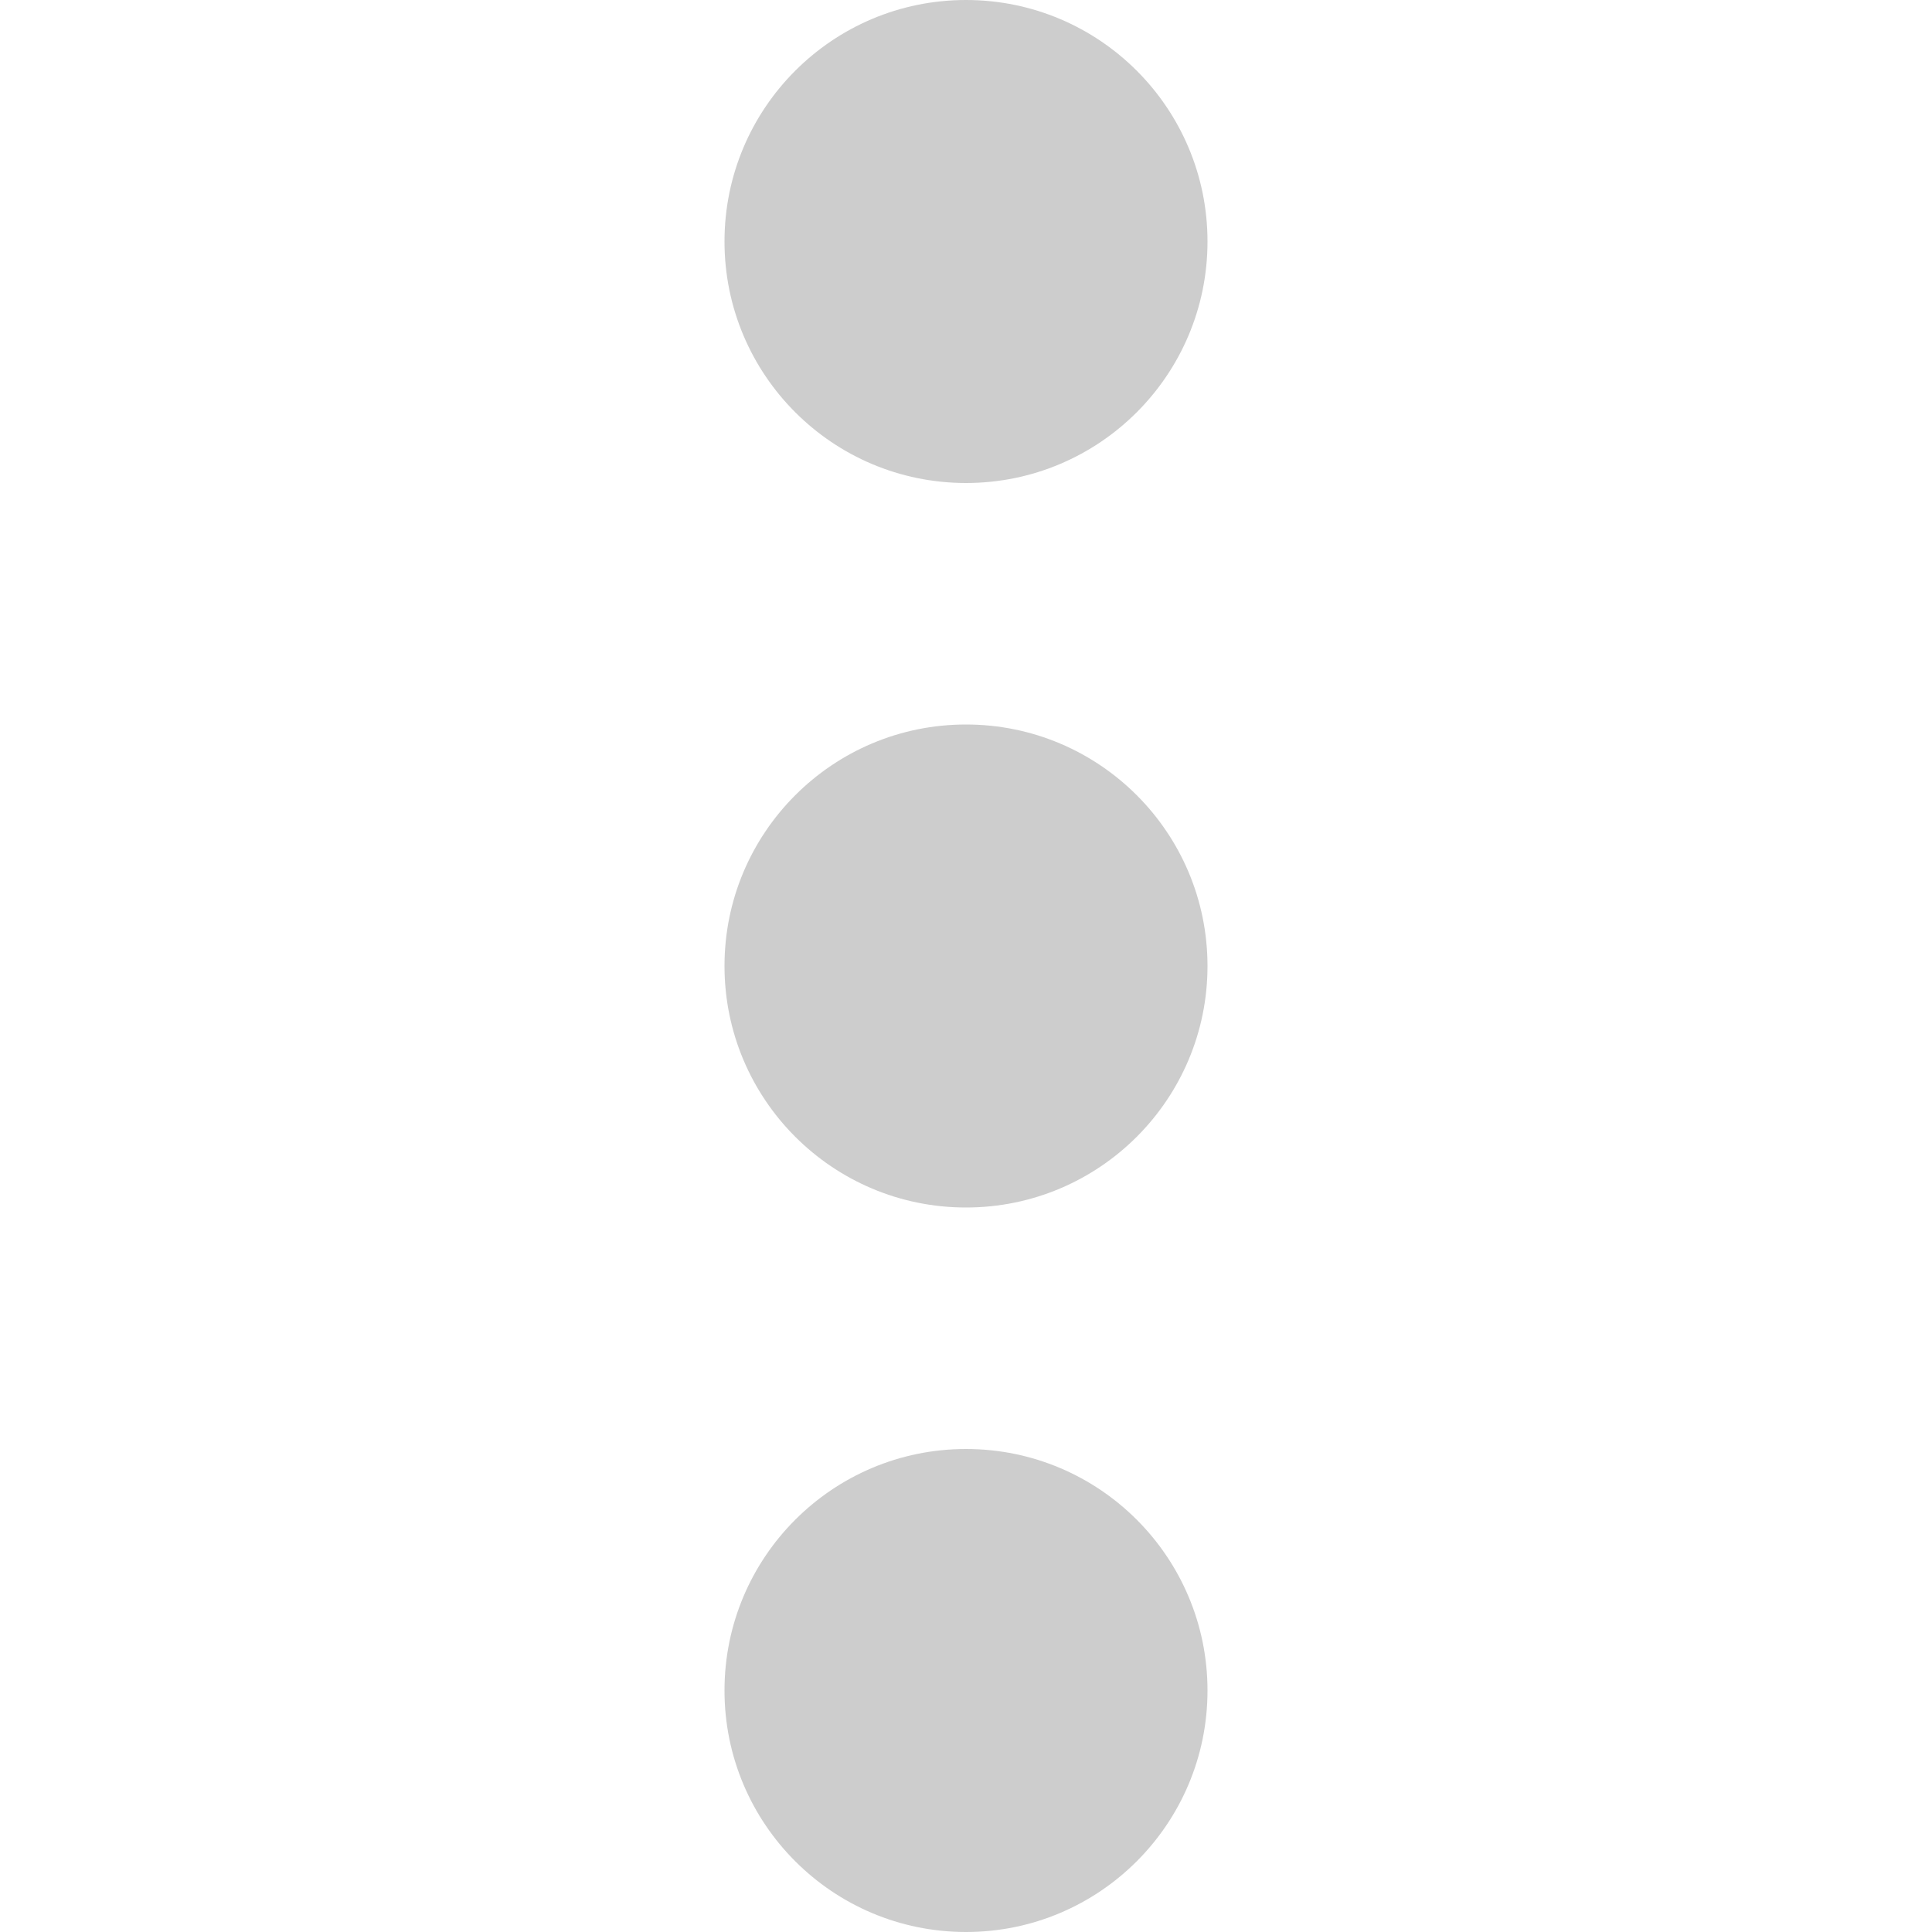
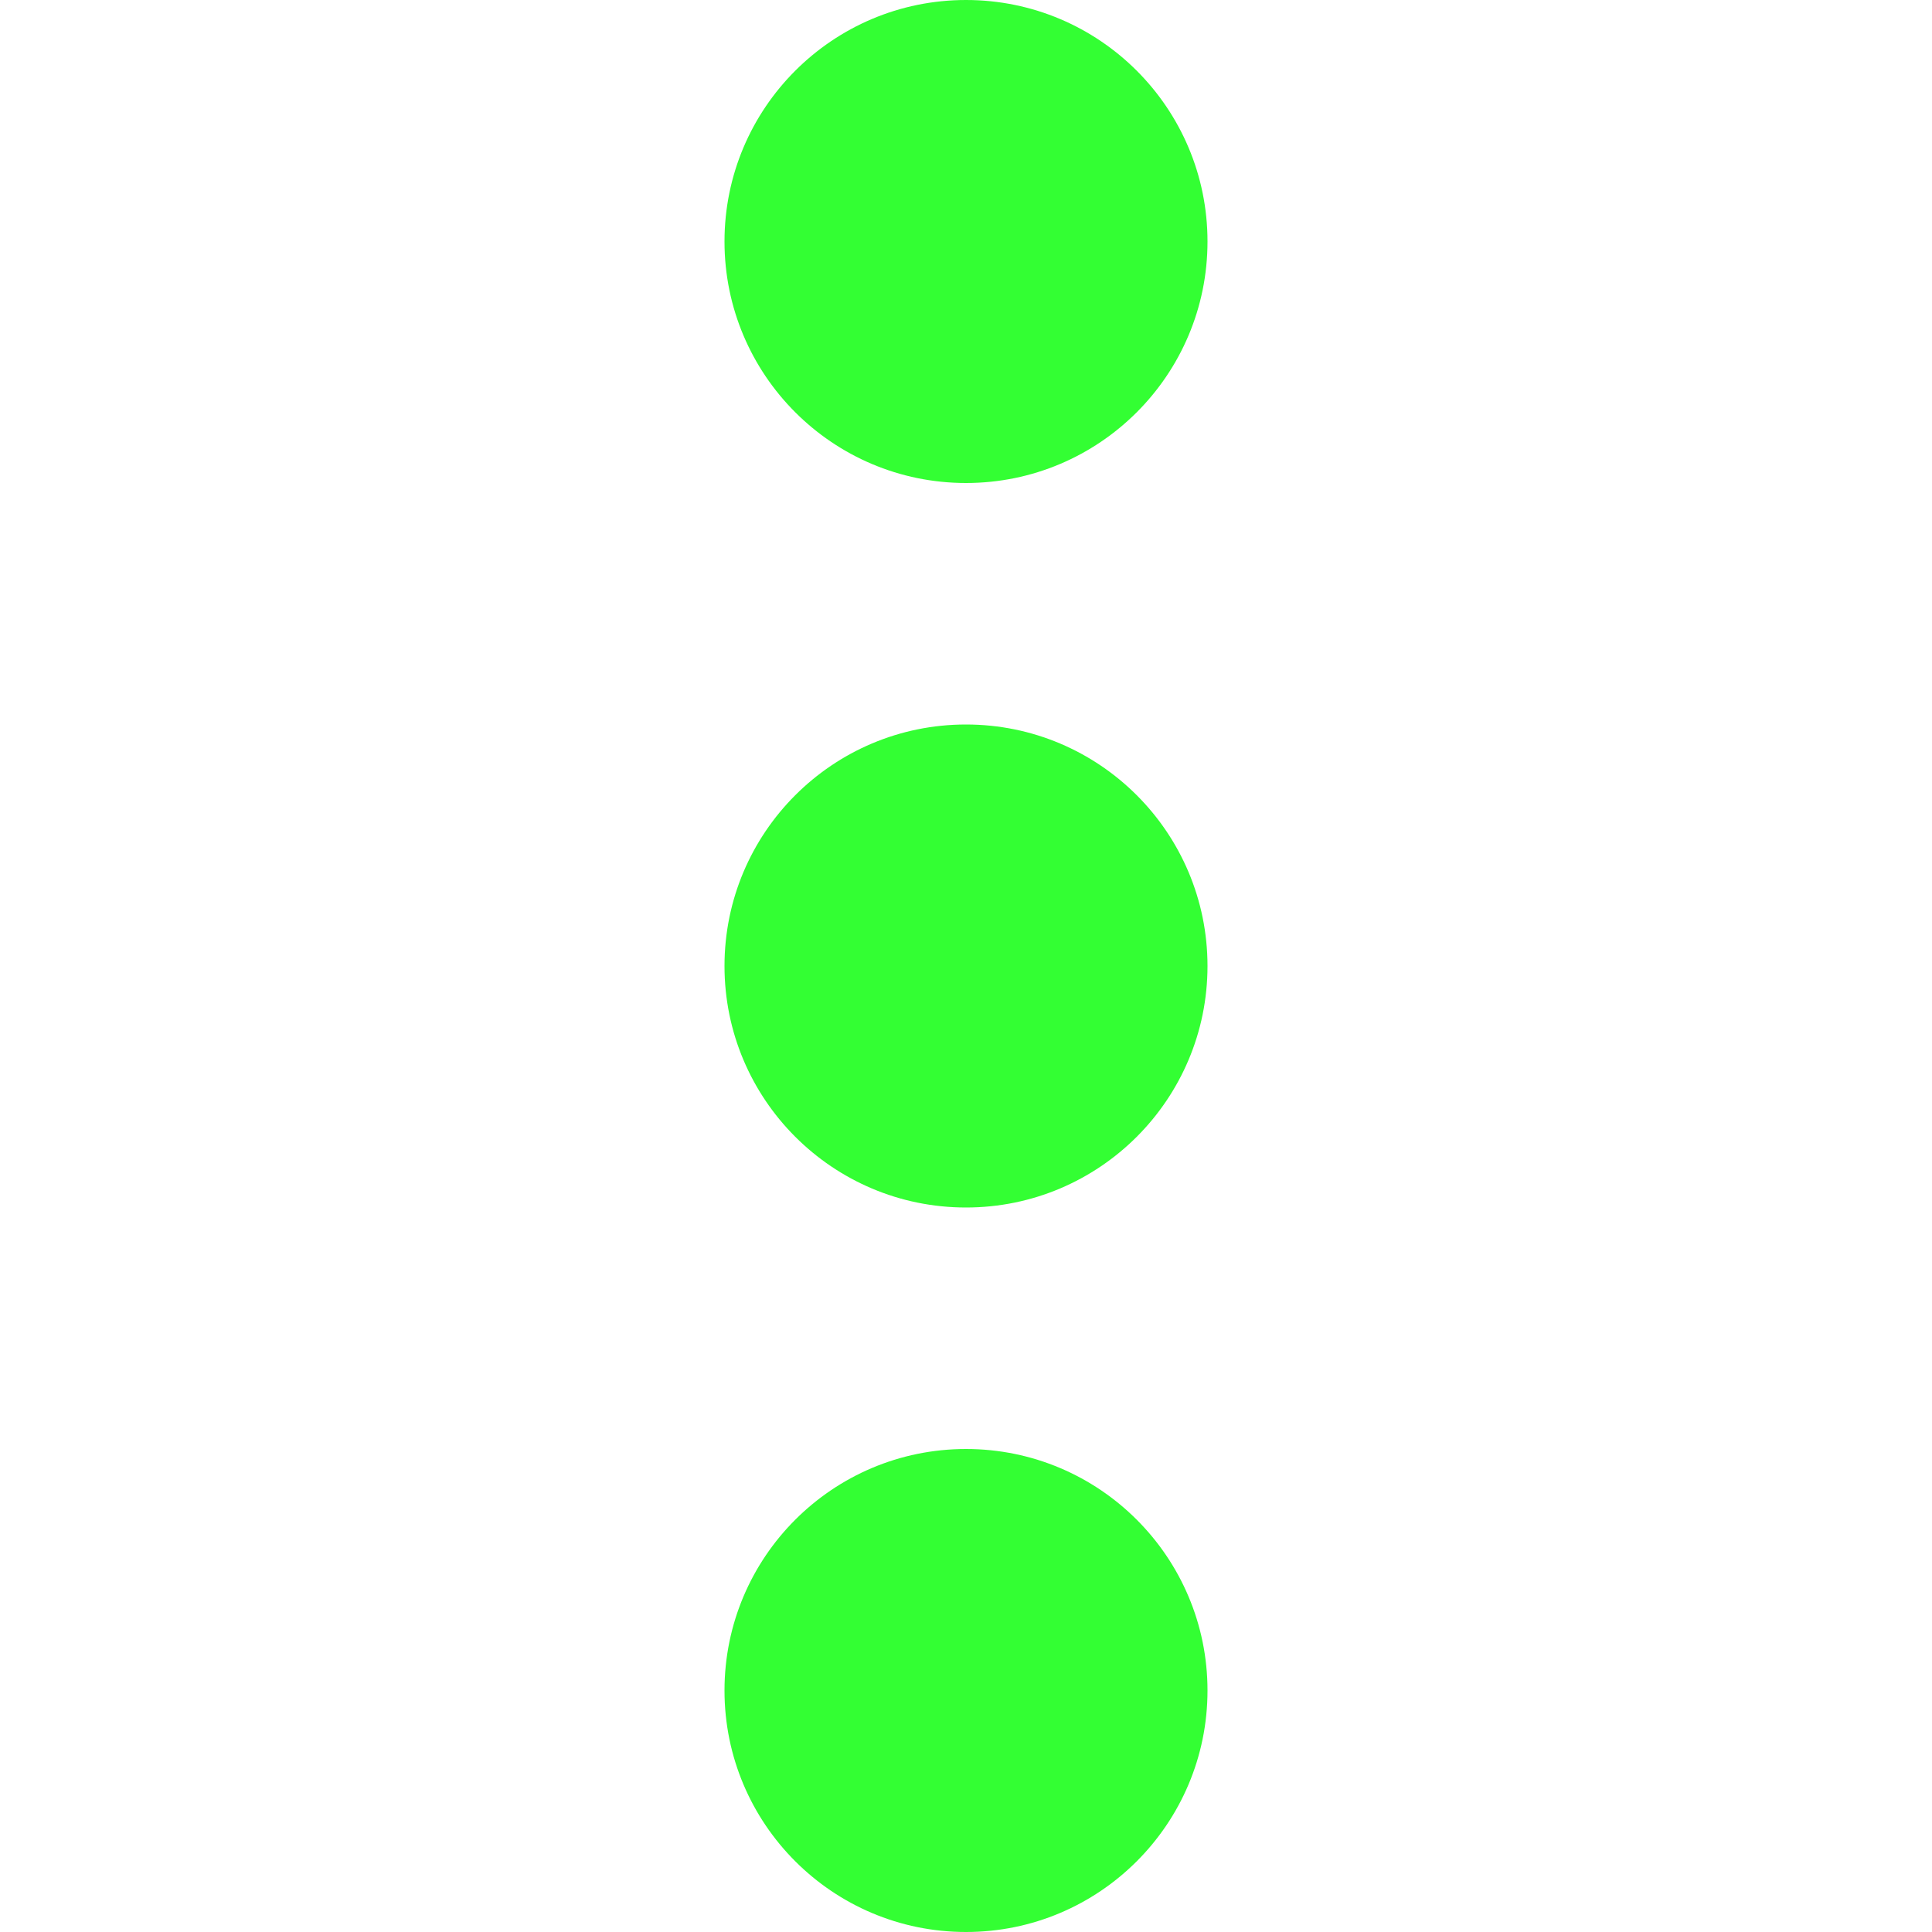
<svg xmlns="http://www.w3.org/2000/svg" width="16" height="16">
-   <path fill="#b2b2b2" fill-opacity=".65" d="M8 0a2 2 0 0 0 0 4 2 2 0 0 0 0-4zm0 6a2 2 0 0 0 0 4 2 2 0 0 0 0-4zm0 6a2 2 0 0 0 0 4 2 2 0 0 0 0-4z" />
+   <path fill="#0f0" fill-opacity=".8" d="M8 0a2 2 0 0 0 0 4 2 2 0 0 0 0-4zm0 6a2 2 0 0 0 0 4 2 2 0 0 0 0-4zm0 6a2 2 0 0 0 0 4 2 2 0 0 0 0-4z" />
</svg>
